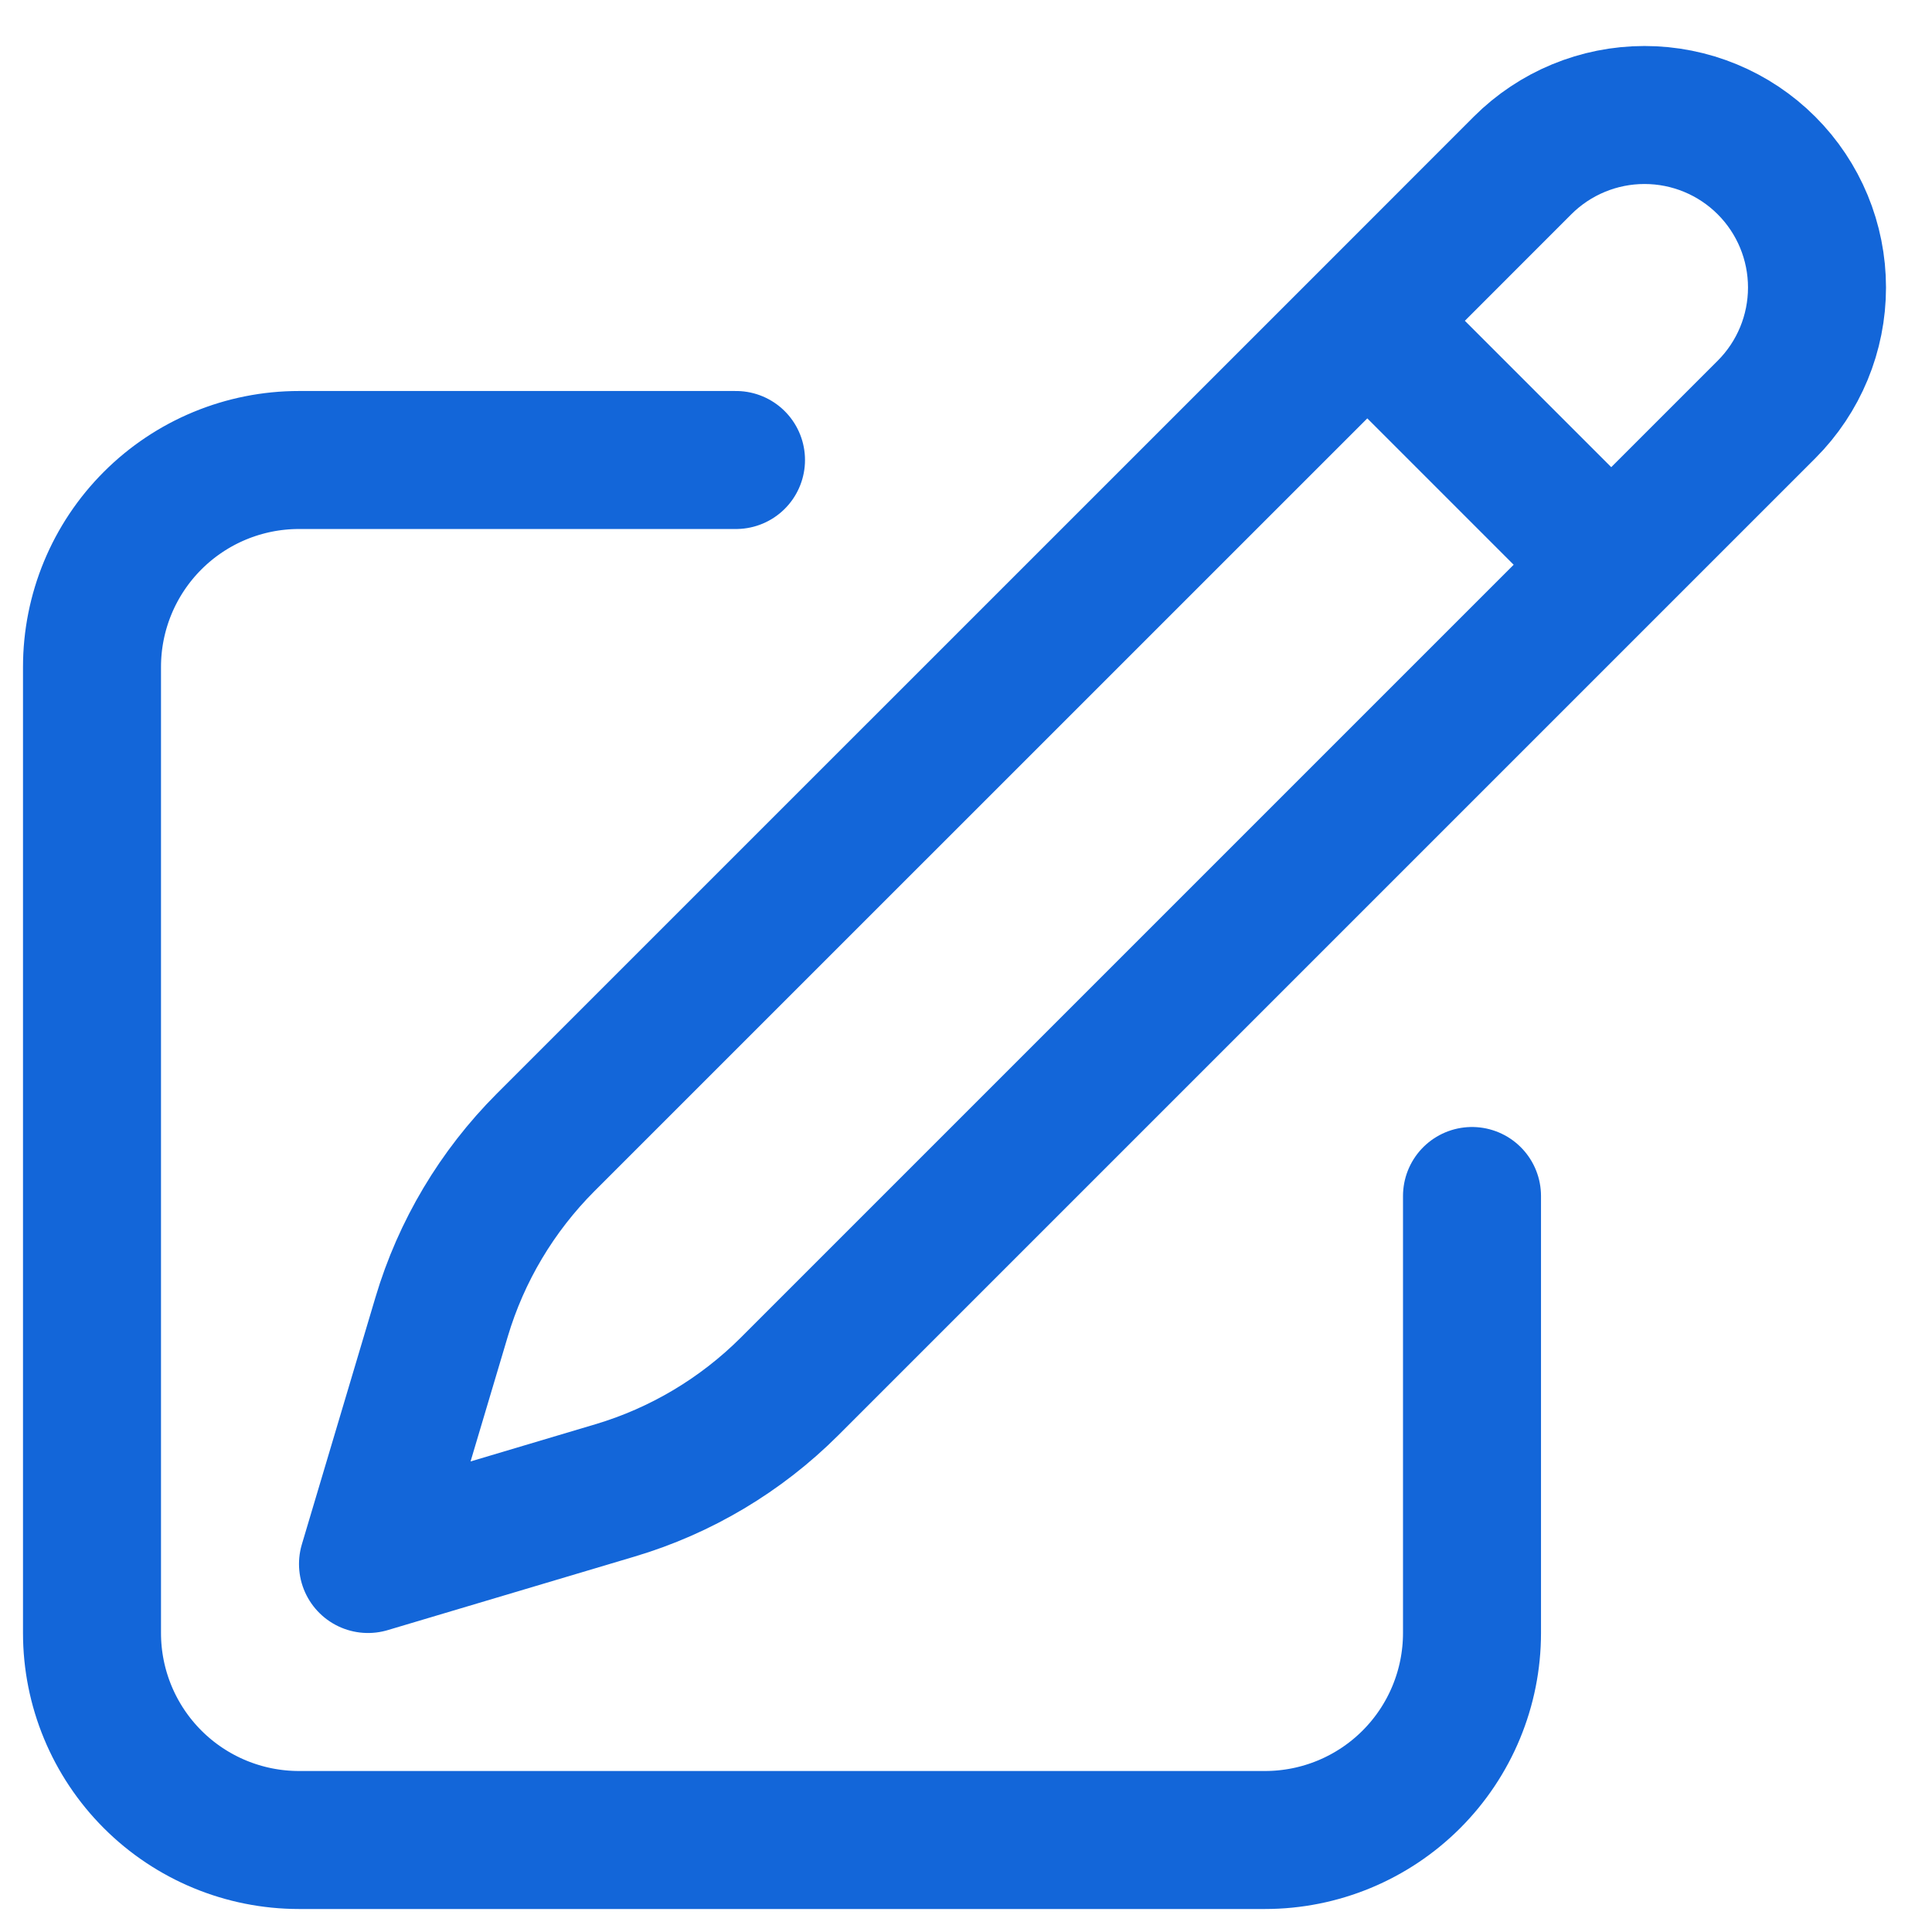
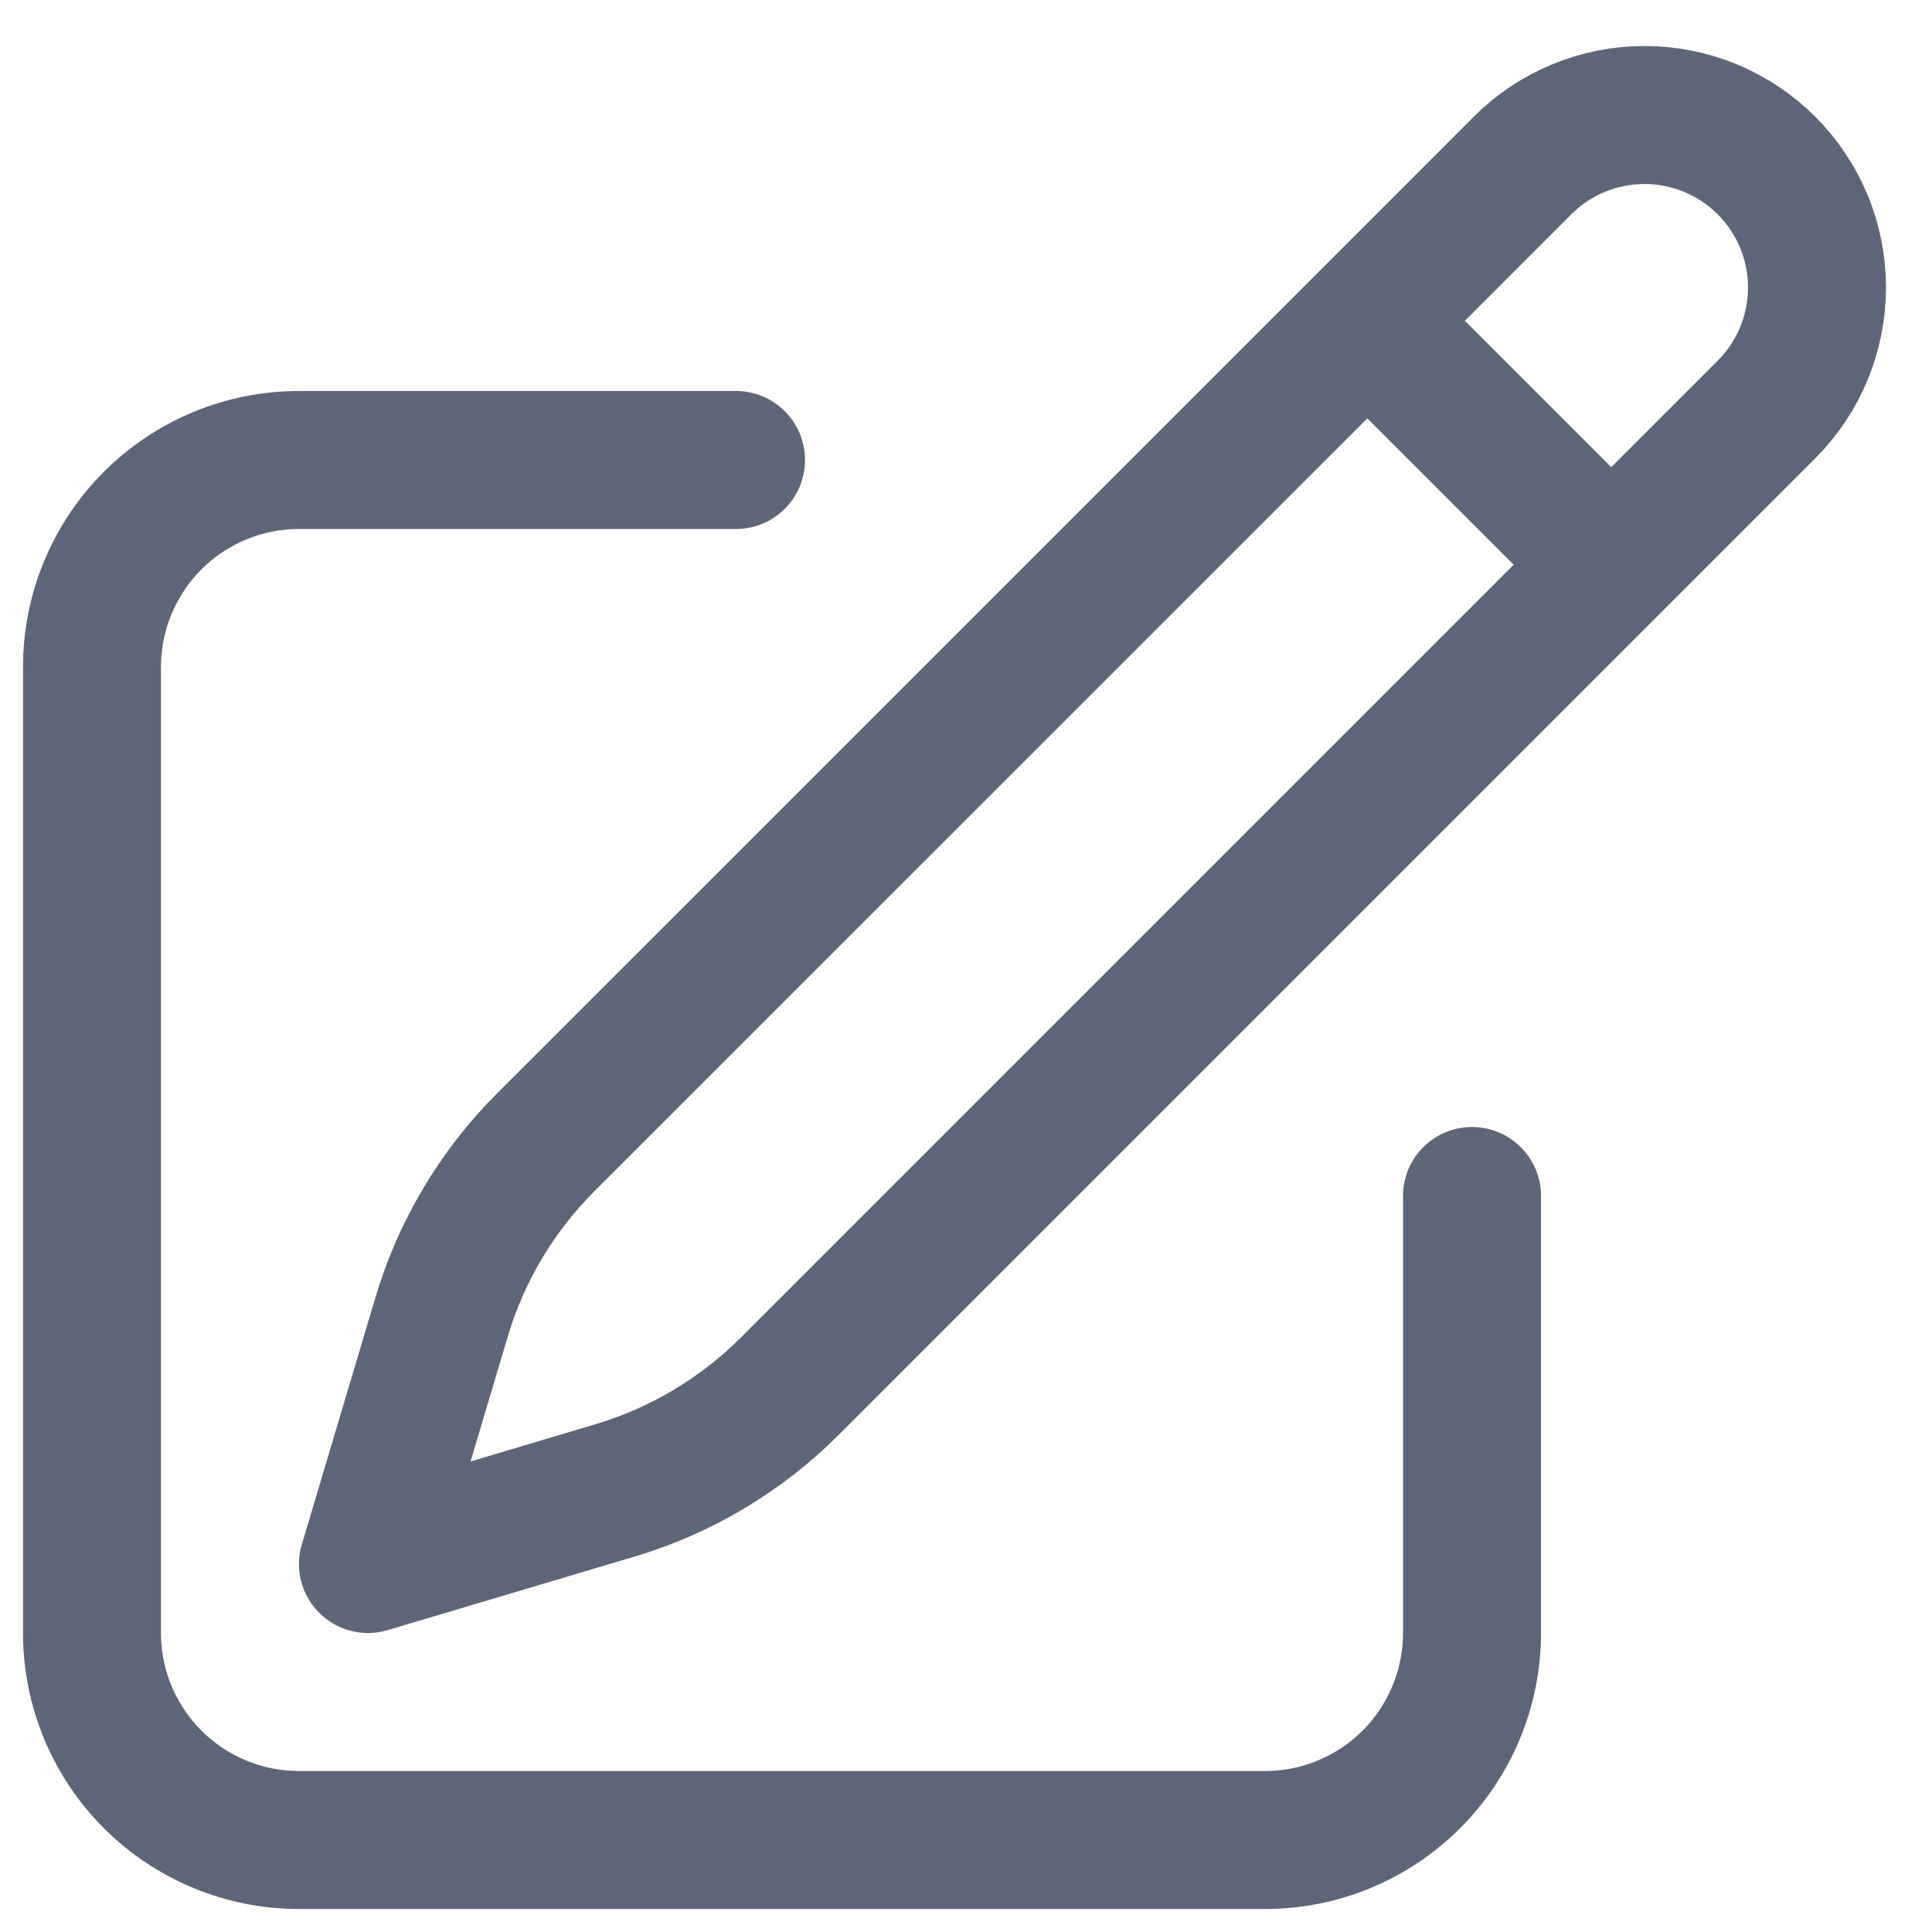
<svg xmlns="http://www.w3.org/2000/svg" width="21" height="21" viewBox="0 0 21 21" fill="none">
-   <path d="M14.862 3.487L16.549 1.799C16.901 1.447 17.378 1.25 17.875 1.25C18.372 1.25 18.849 1.447 19.201 1.799C19.553 2.151 19.75 2.628 19.75 3.125C19.75 3.622 19.553 4.099 19.201 4.451L8.582 15.07C8.053 15.598 7.401 15.987 6.685 16.2L4 17L4.8 14.315C5.013 13.599 5.402 12.947 5.93 12.418L14.862 3.487ZM14.862 3.487L17.5 6.125M16 13V17.75C16 18.347 15.763 18.919 15.341 19.341C14.919 19.763 14.347 20 13.75 20H3.25C2.653 20 2.081 19.763 1.659 19.341C1.237 18.919 1 18.347 1 17.75V7.25C1 6.653 1.237 6.081 1.659 5.659C2.081 5.237 2.653 5 3.25 5H8" stroke="#1366D9" stroke-width="1.5" stroke-linecap="round" stroke-linejoin="round" />
+   <path d="M14.862 3.487L16.549 1.799C16.901 1.447 17.378 1.25 17.875 1.25C18.372 1.25 18.849 1.447 19.201 1.799C19.553 2.151 19.75 2.628 19.75 3.125C19.75 3.622 19.553 4.099 19.201 4.451L8.582 15.07C8.053 15.598 7.401 15.987 6.685 16.2L4 17L4.8 14.315C5.013 13.599 5.402 12.947 5.93 12.418L14.862 3.487ZM14.862 3.487L17.5 6.125M16 13V17.75C16 18.347 15.763 18.919 15.341 19.341C14.919 19.763 14.347 20 13.75 20H3.25C2.653 20 2.081 19.763 1.659 19.341C1.237 18.919 1 18.347 1 17.75V7.25C1 6.653 1.237 6.081 1.659 5.659C2.081 5.237 2.653 5 3.25 5H8" stroke="#5D6679" stroke-width="1.5" stroke-linecap="round" stroke-linejoin="round" />
</svg>
